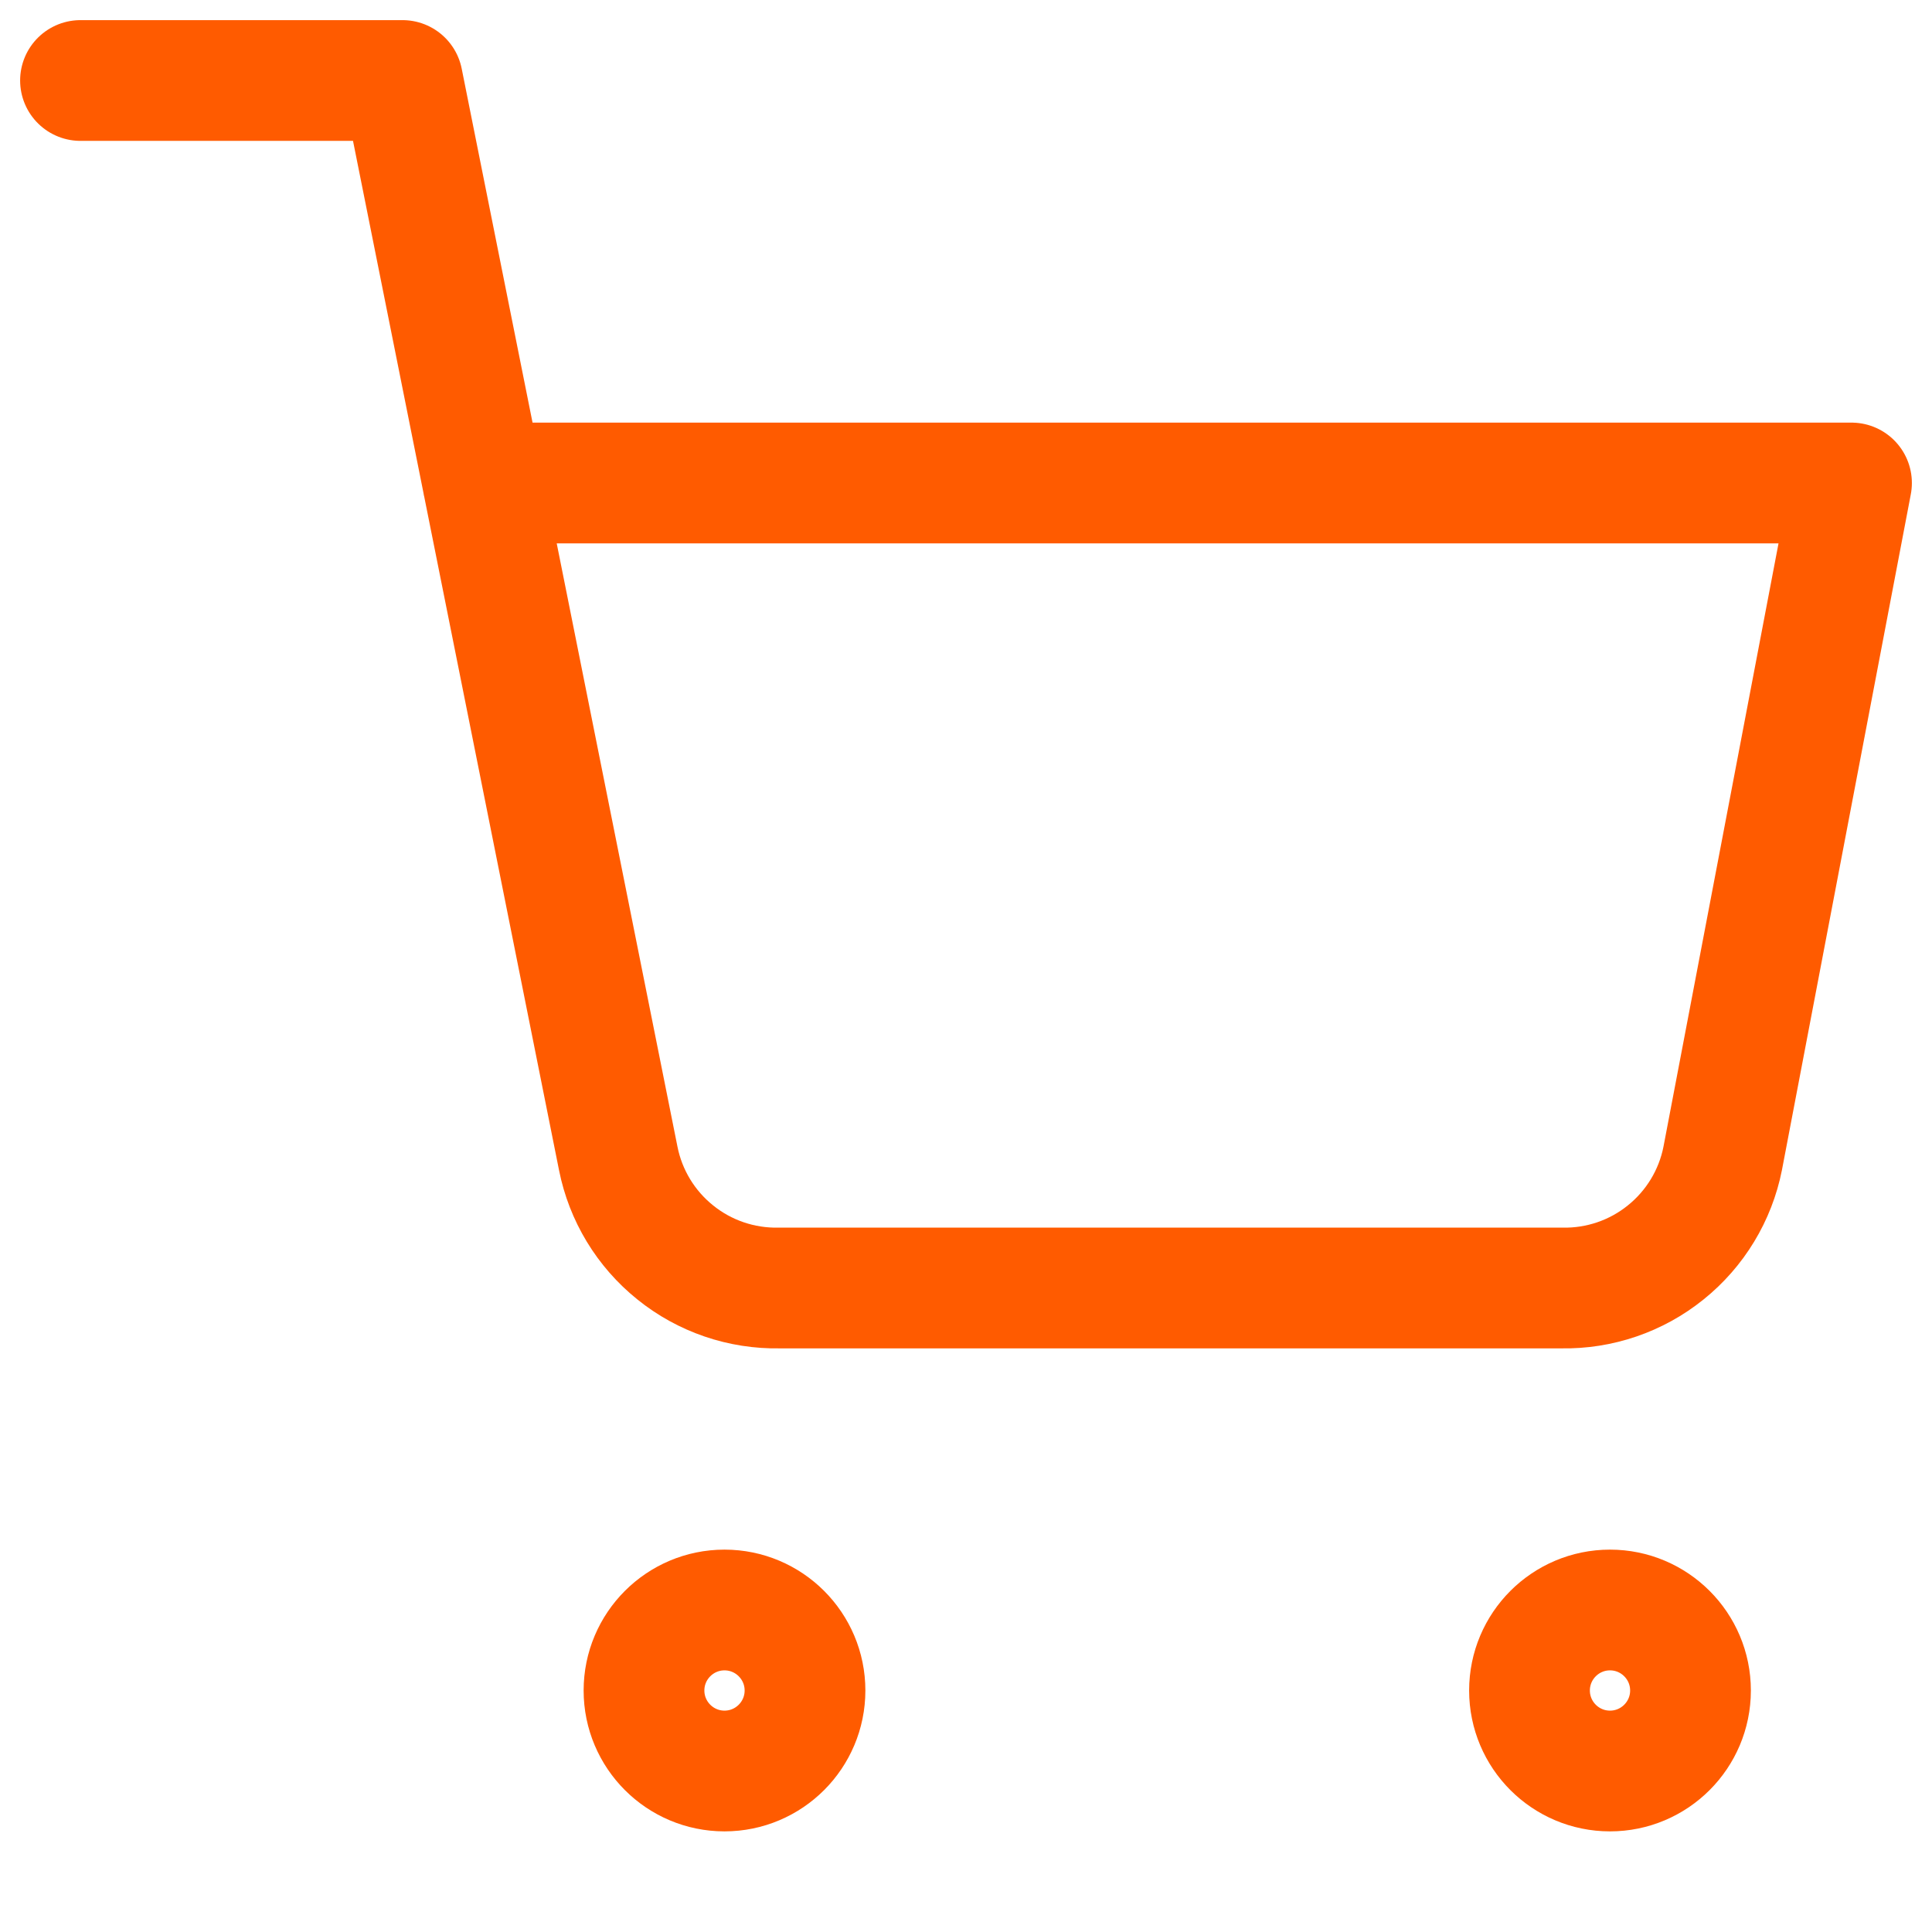
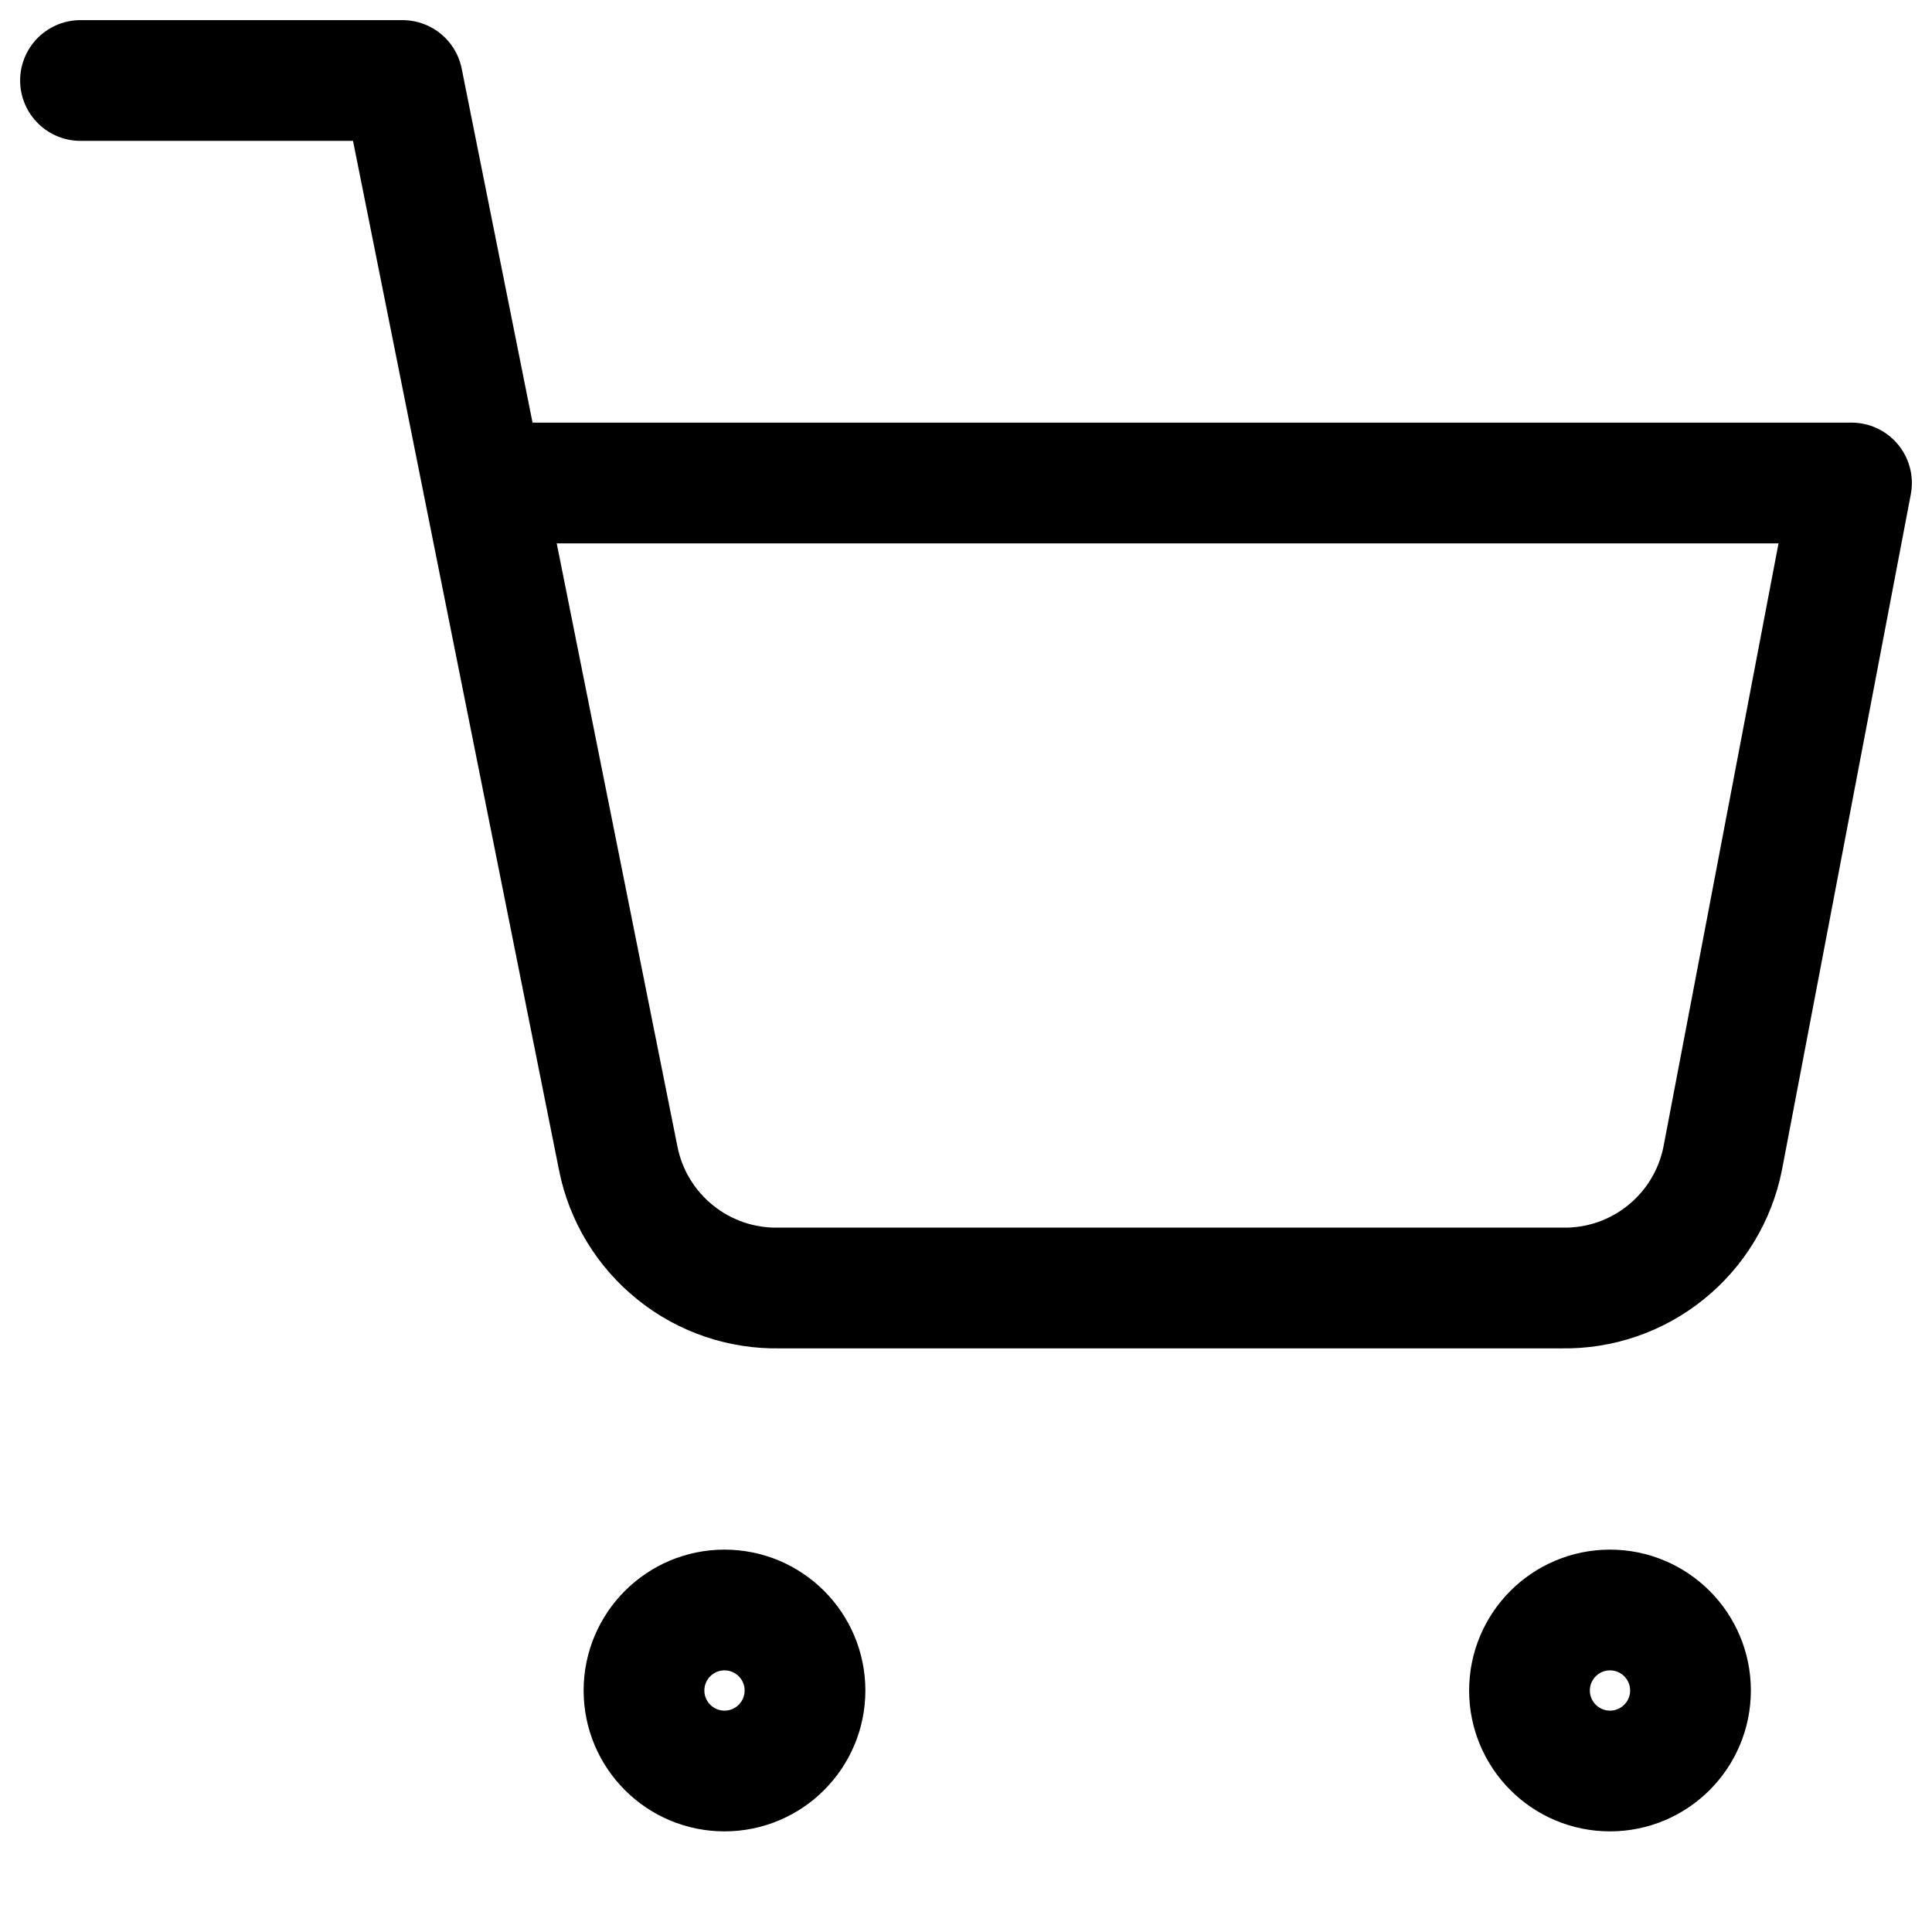
<svg xmlns="http://www.w3.org/2000/svg" width="24" height="24" viewBox="0 0 24 24" fill="none">
-   <path d="M9 22C9.552 22 10 21.552 10 21C10 20.448 9.552 20 9 20C8.448 20 8 20.448 8 21C8 21.552 8.448 22 9 22Z" stroke="#FF5B00" stroke-width="1.5" stroke-linecap="round" stroke-linejoin="round" />
-   <path d="M20 22C20.552 22 21 21.552 21 21C21 20.448 20.552 20 20 20C19.448 20 19 20.448 19 21C19 21.552 19.448 22 20 22Z" stroke="#FF5B00" stroke-width="1.5" stroke-linecap="round" stroke-linejoin="round" />
-   <path d="M1 1H5L7.68 14.39C7.771 14.85 8.022 15.264 8.388 15.558C8.753 15.853 9.211 16.009 9.68 16H19.4C19.869 16.009 20.327 15.853 20.692 15.558C21.058 15.264 21.309 14.85 21.4 14.39L23 6H6" stroke="#FF5B00" stroke-width="1.5" stroke-linecap="round" stroke-linejoin="round" />
+   <path d="M9 22C9.552 22 10 21.552 10 21C10 20.448 9.552 20 9 20C8.448 20 8 20.448 8 21C8 21.552 8.448 22 9 22Z" stroke="currentColor" stroke-width="1.5" stroke-linecap="round" stroke-linejoin="round" />
+   <path d="M20 22C20.552 22 21 21.552 21 21C21 20.448 20.552 20 20 20C19.448 20 19 20.448 19 21C19 21.552 19.448 22 20 22Z" stroke="currentColor" stroke-width="1.5" stroke-linecap="round" stroke-linejoin="round" />
+   <path d="M1 1H5L7.68 14.39C7.771 14.85 8.022 15.264 8.388 15.558C8.753 15.853 9.211 16.009 9.68 16H19.4C19.869 16.009 20.327 15.853 20.692 15.558C21.058 15.264 21.309 14.85 21.4 14.39L23 6H6" stroke="currentColor" stroke-width="1.5" stroke-linecap="round" stroke-linejoin="round" />
</svg>
